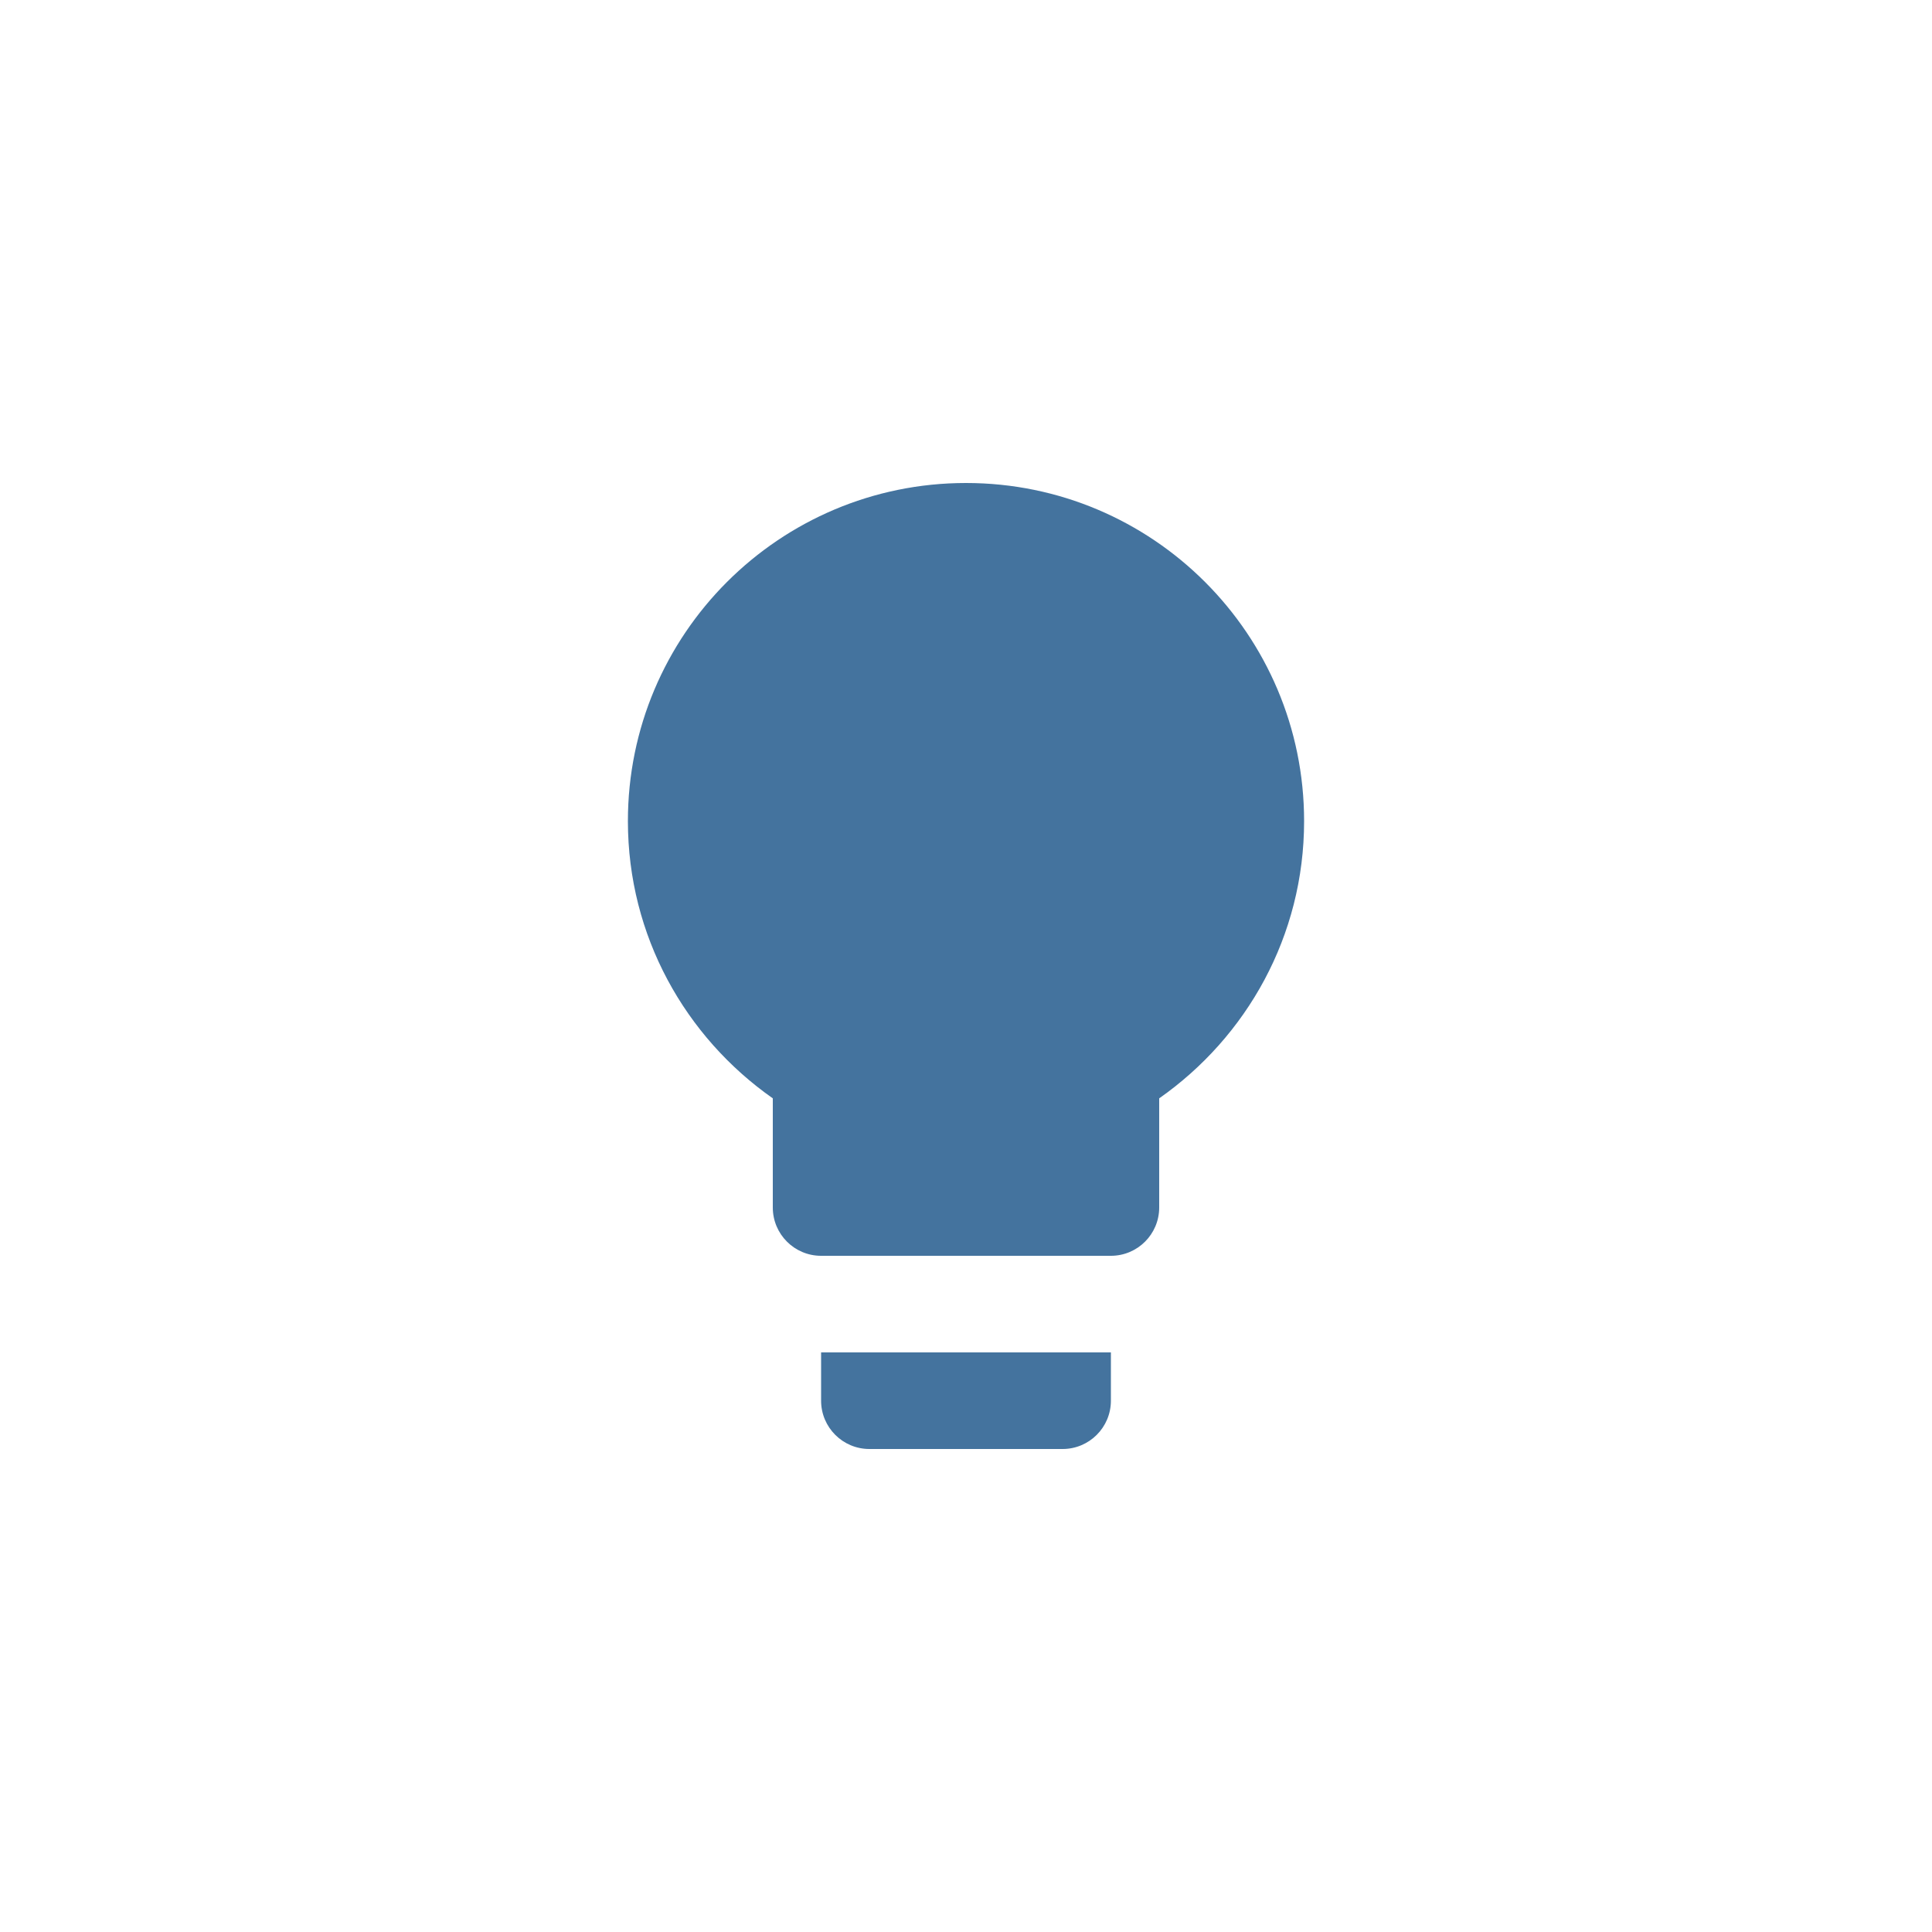
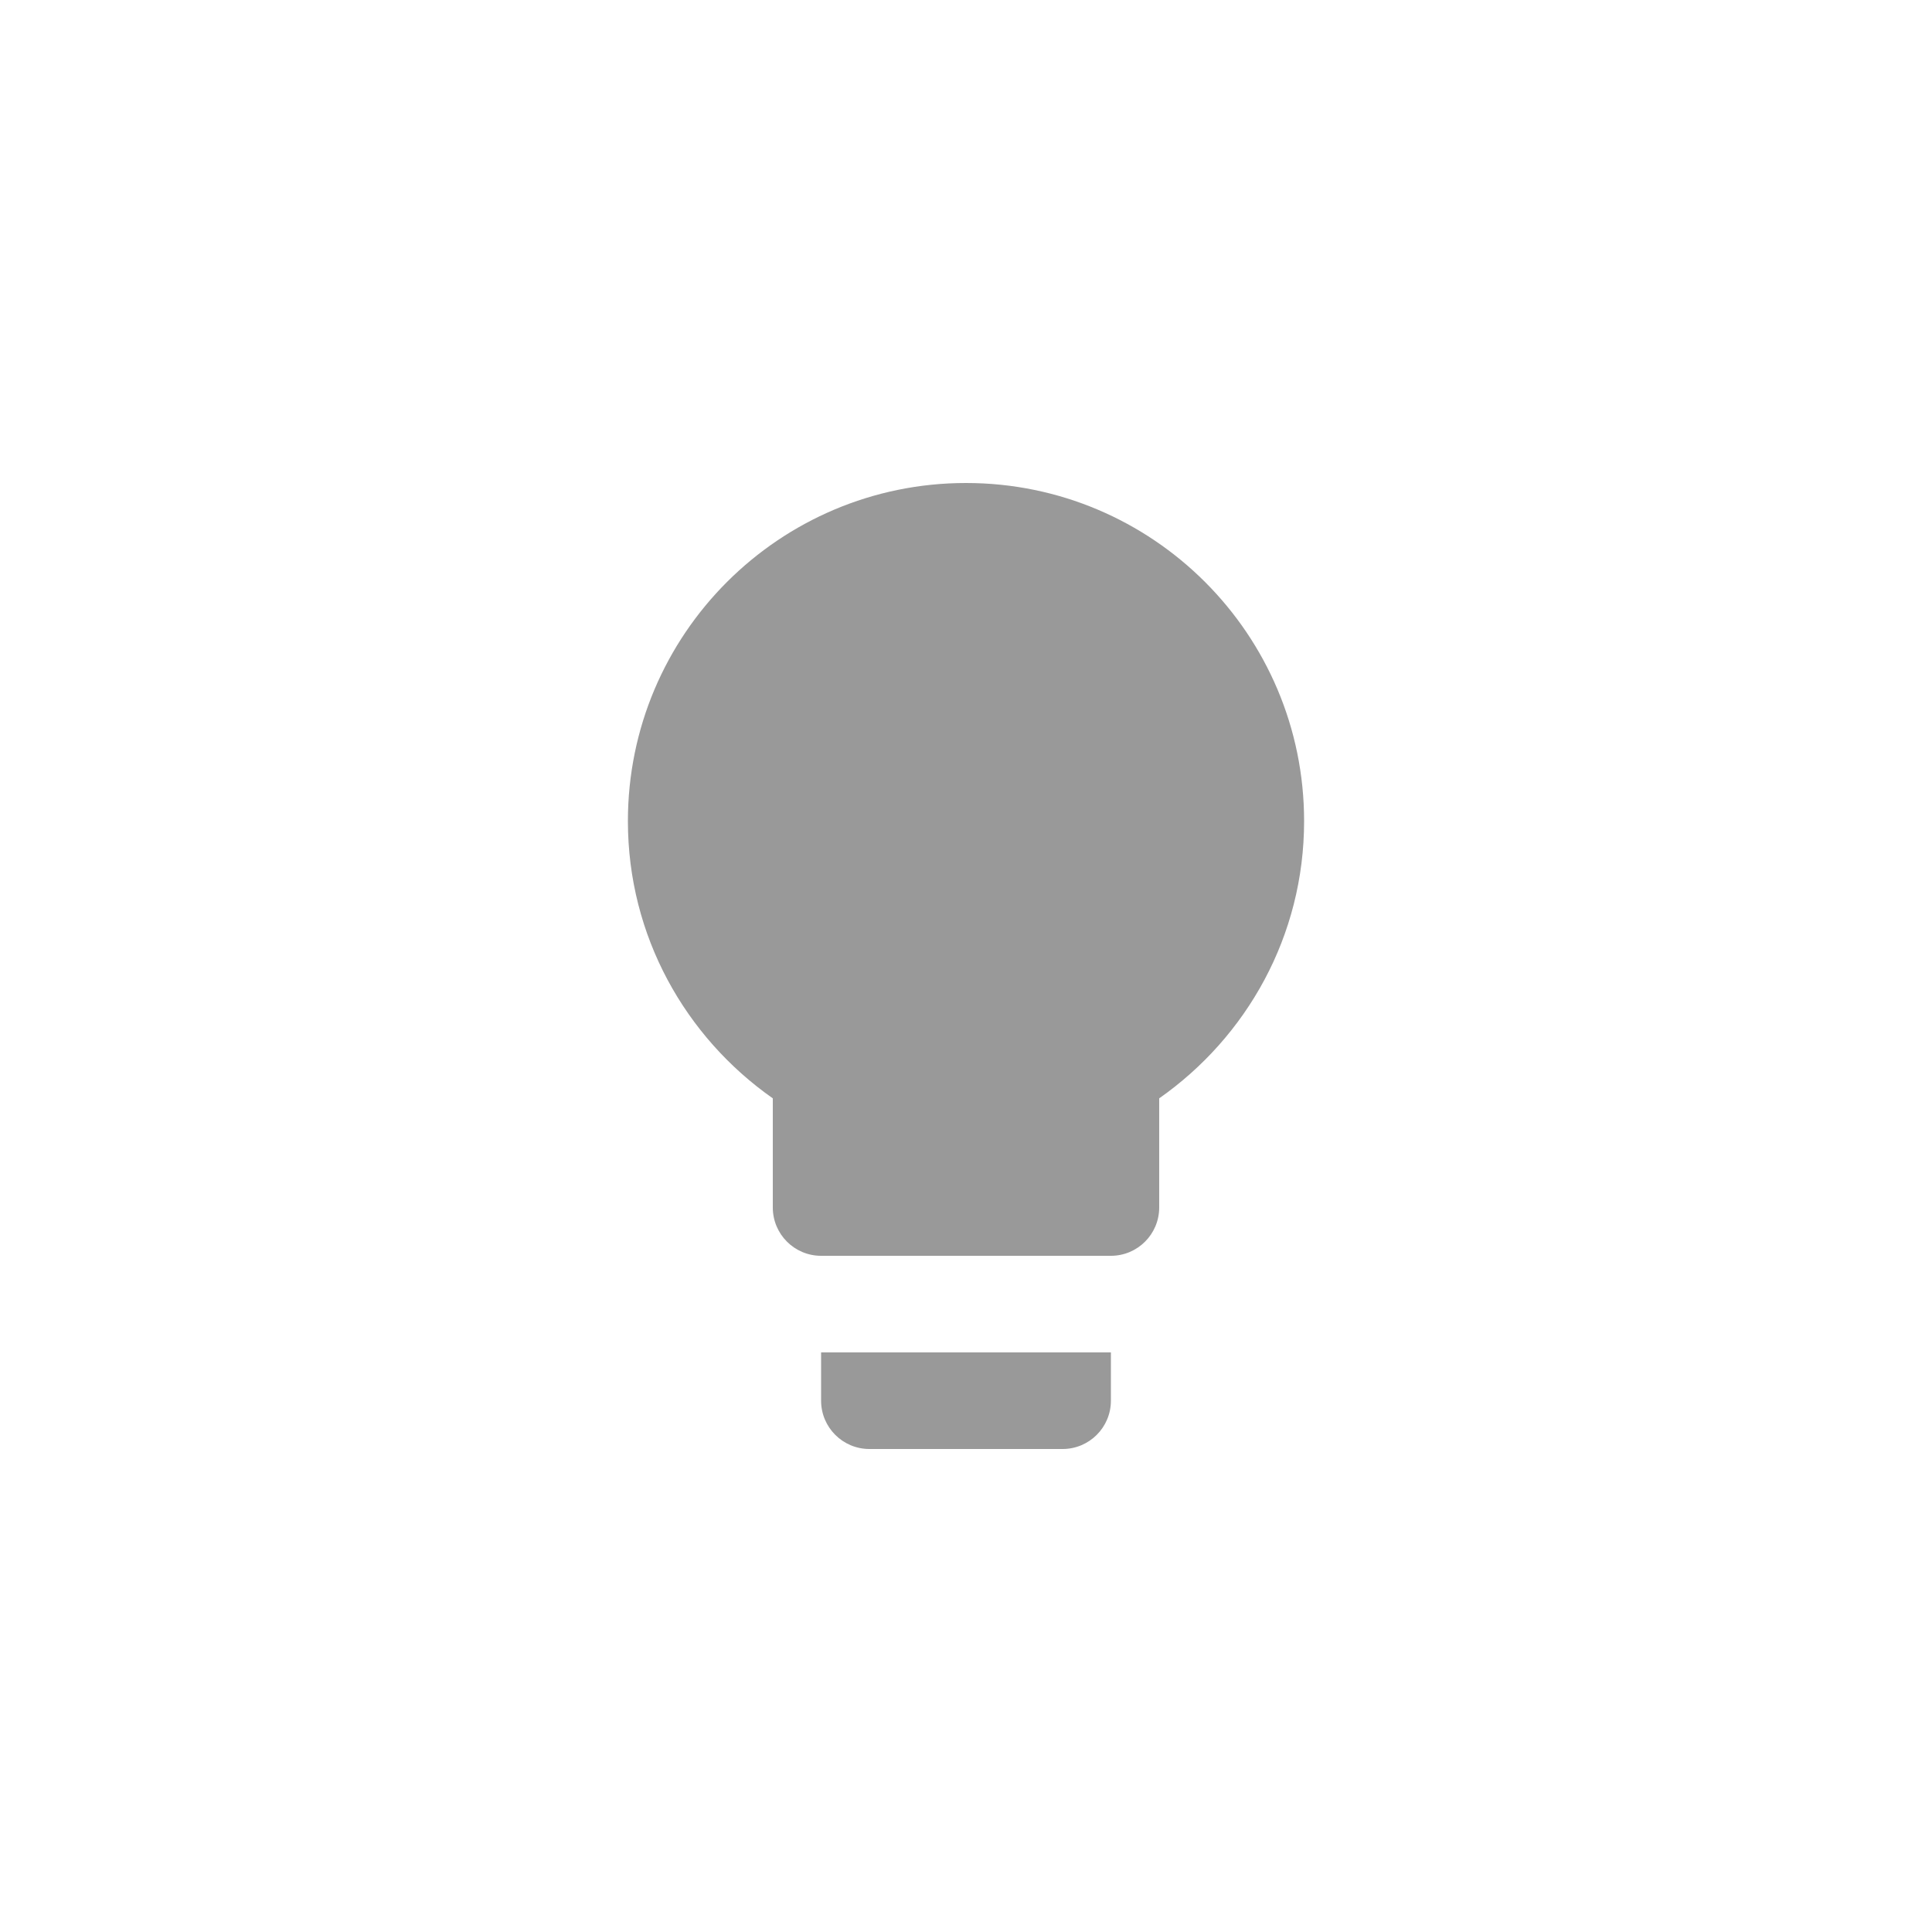
<svg xmlns="http://www.w3.org/2000/svg" version="1.1" width="40" height="40" viewBox="-8 -8 40 40">
-   <path fill="#44739e" d="M12,2A7,7 0 0,0 5,9C5,11.38 6.19,13.47 8,14.74V17A1,1 0 0,0 9,18H15A1,1 0 0,0 16,17V14.74C17.81,13.47 19,11.38 19,9A7,7 0 0,0 12,2M9,21A1,1 0 0,0 10,22H14A1,1 0 0,0 15,21V20H9V21Z" />
+   <path fill="#999999" d="M12,2A7,7 0 0,0 5,9C5,11.38 6.19,13.47 8,14.74V17A1,1 0 0,0 9,18H15A1,1 0 0,0 16,17V14.74C17.81,13.47 19,11.38 19,9A7,7 0 0,0 12,2M9,21A1,1 0 0,0 10,22H14A1,1 0 0,0 15,21V20H9V21Z" />
</svg>
